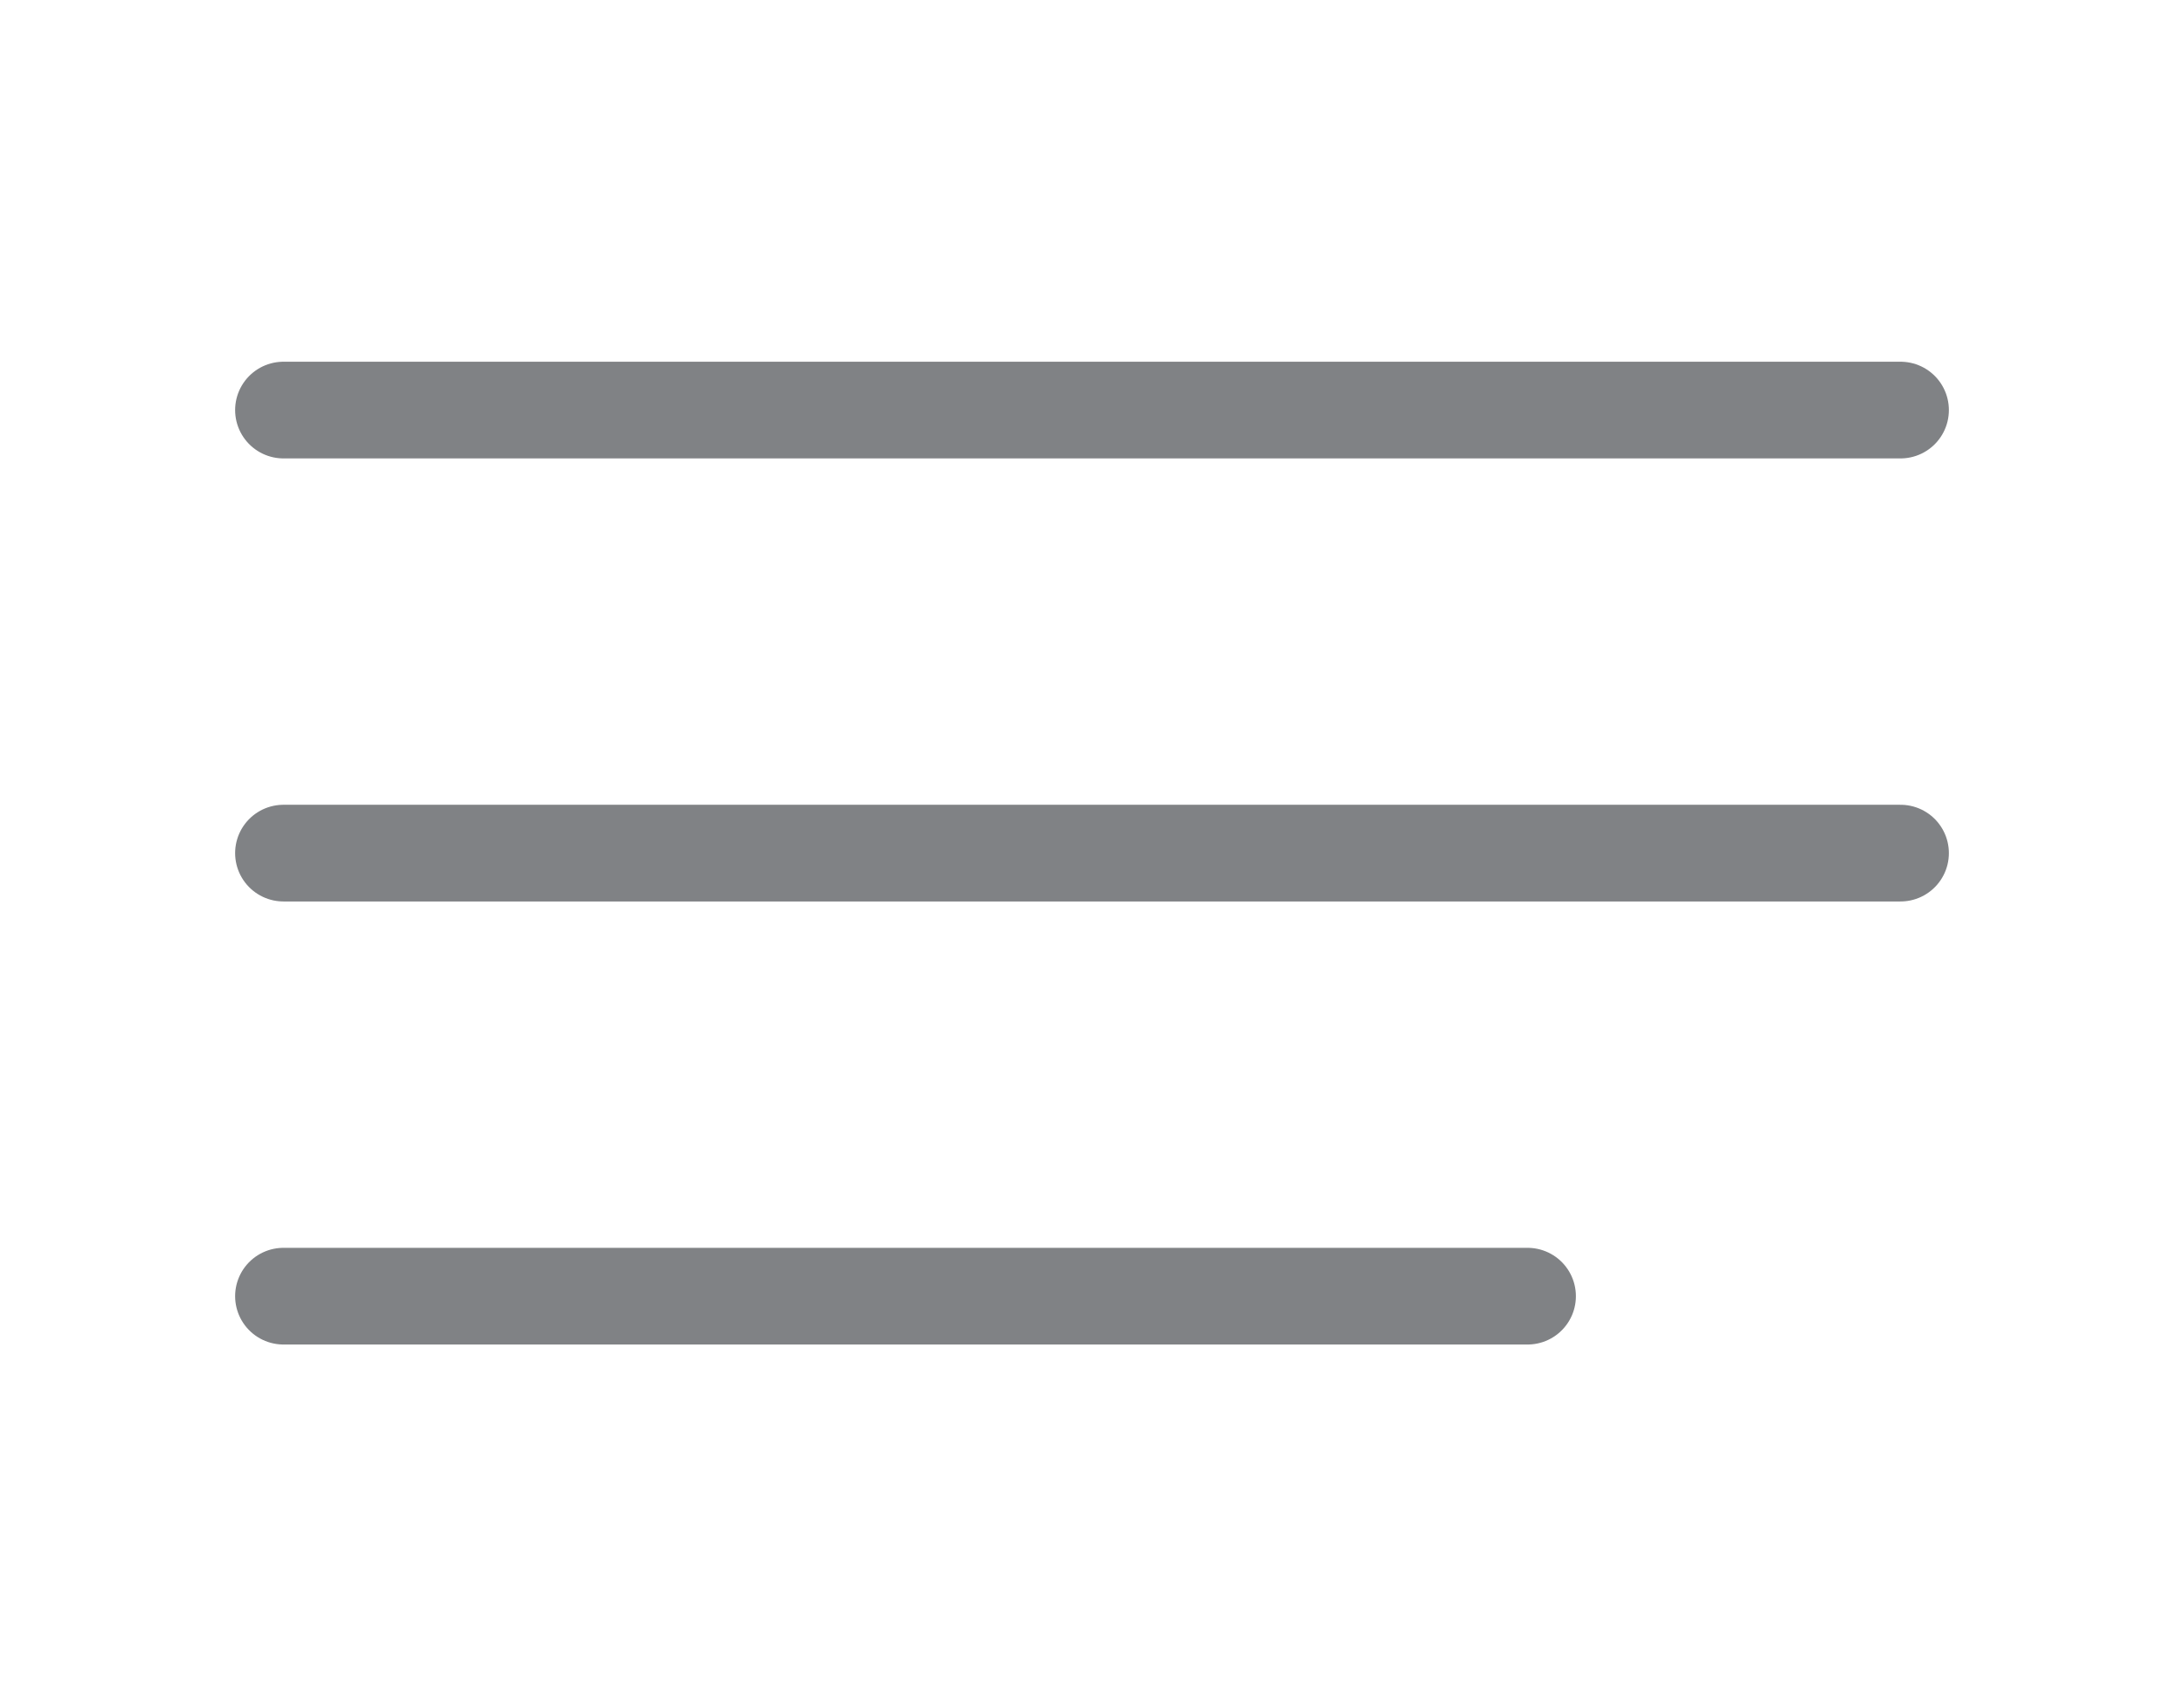
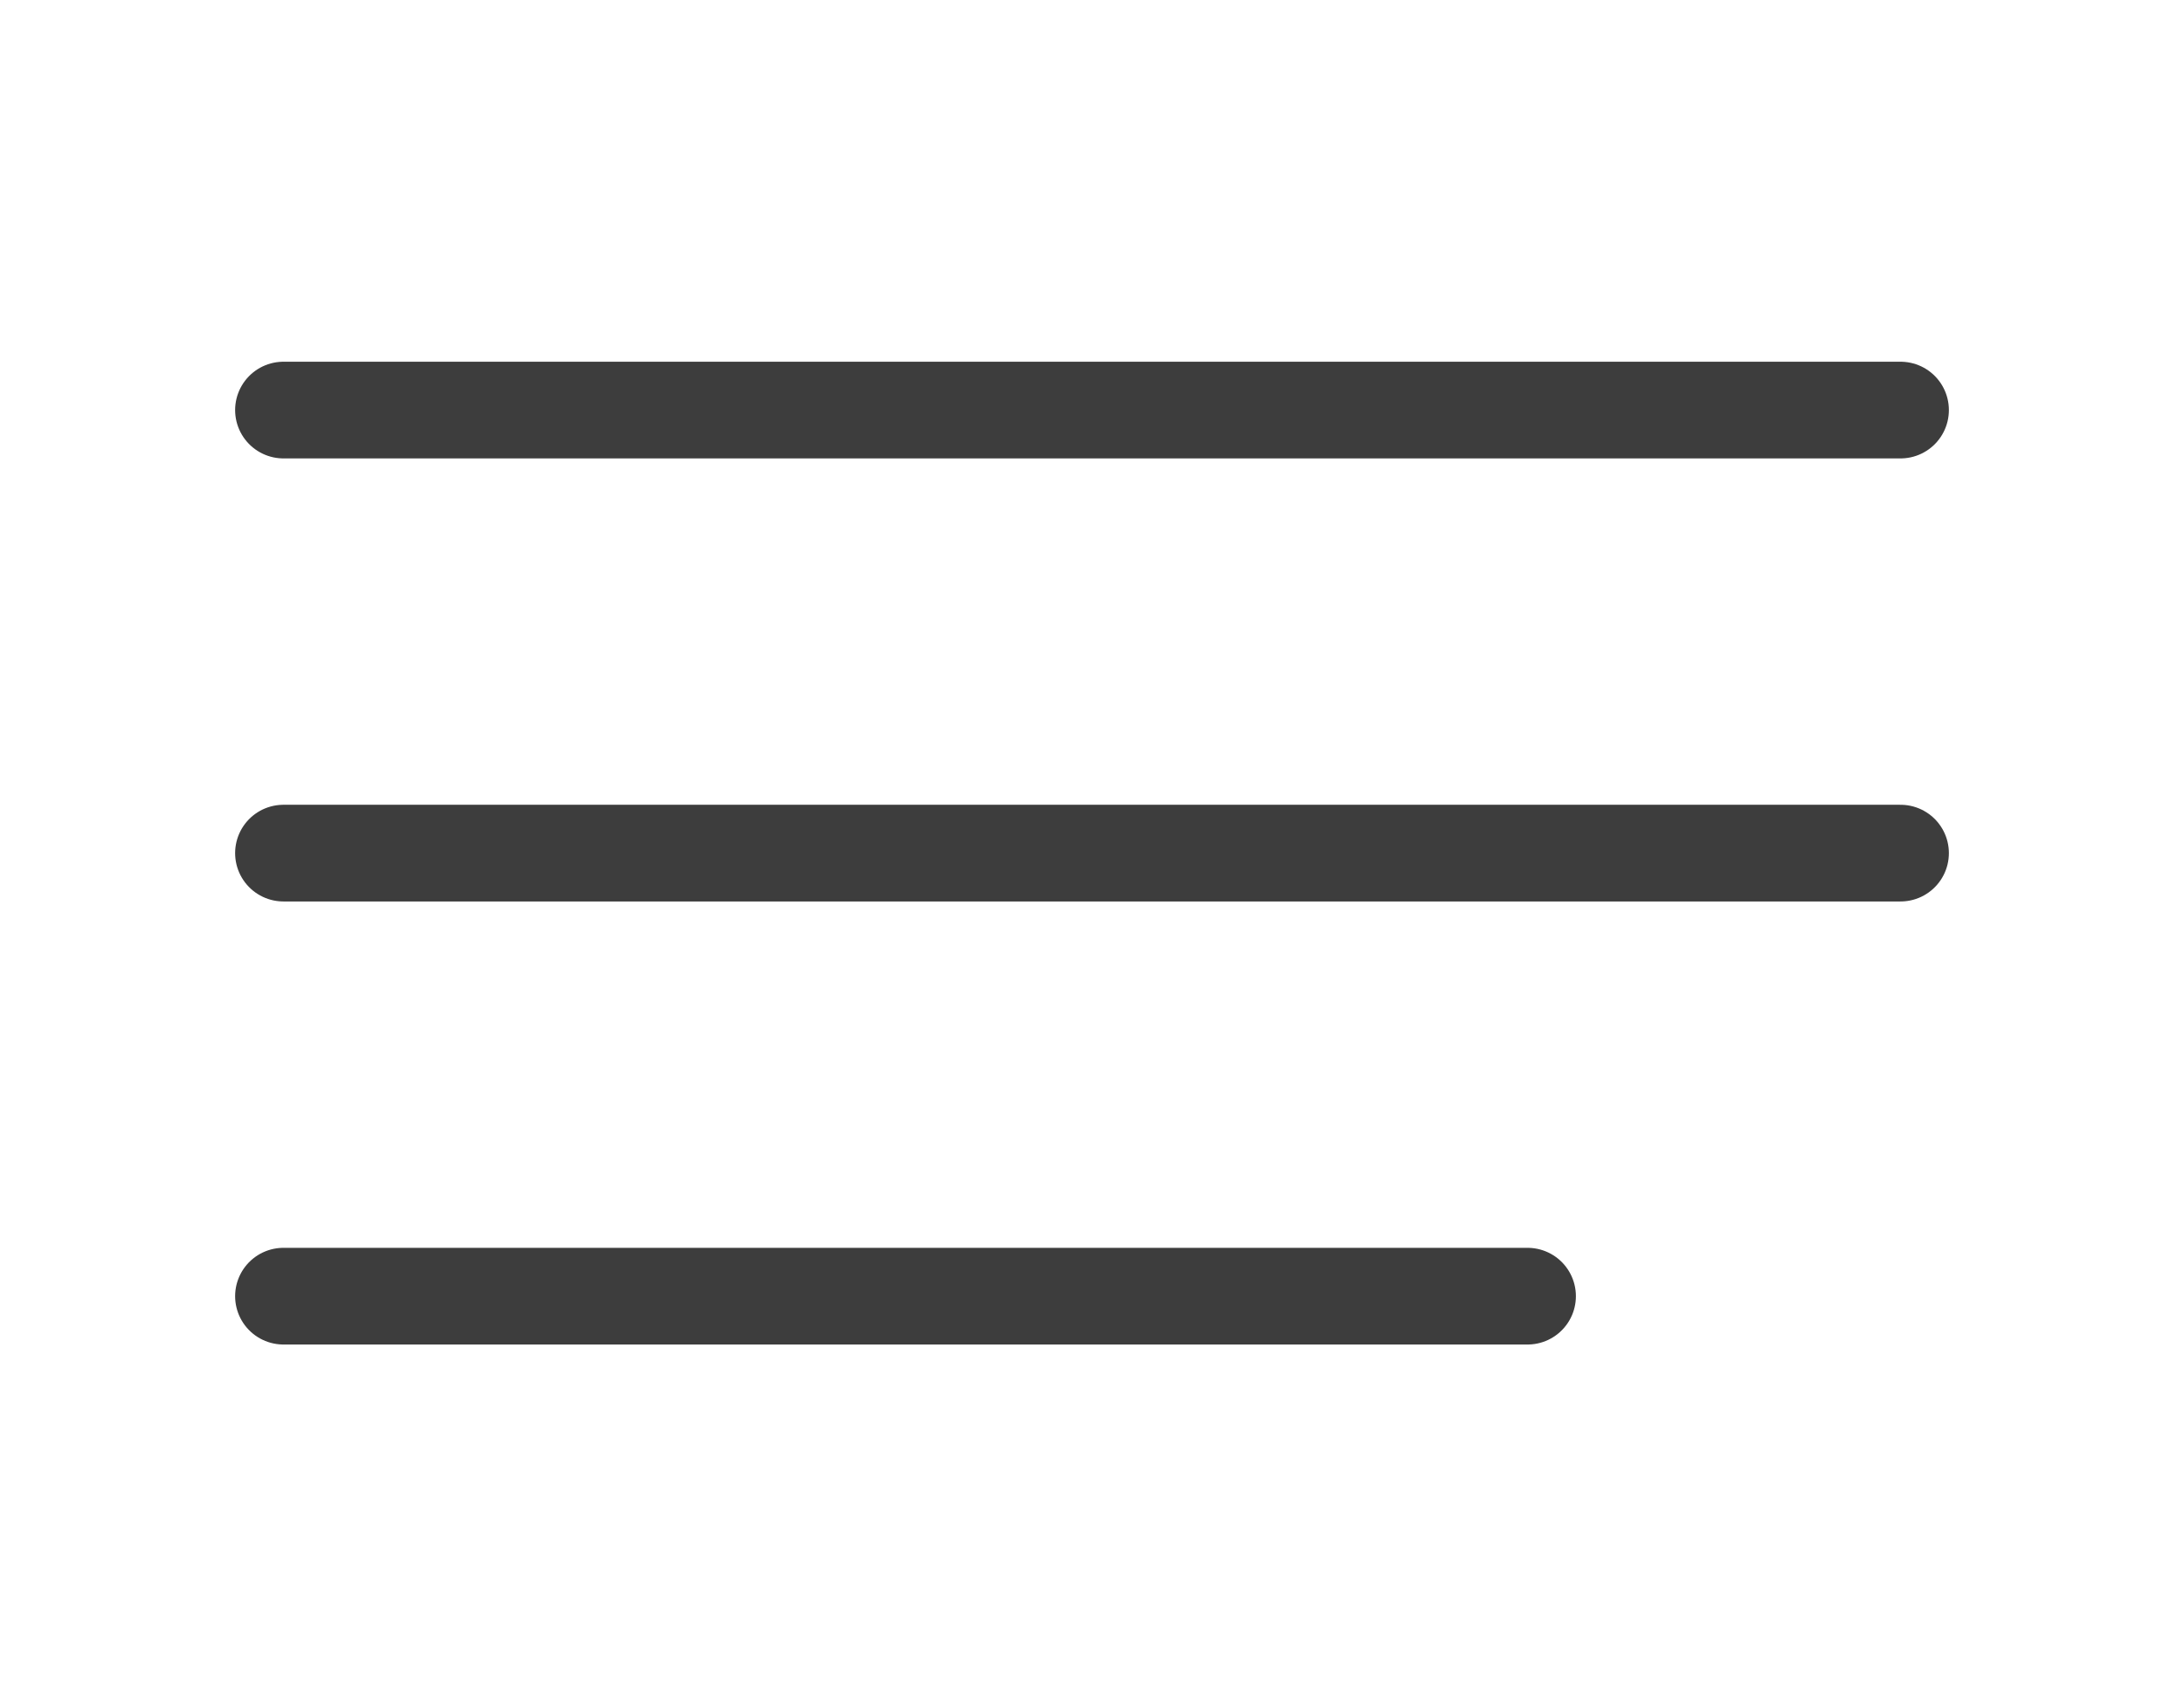
<svg xmlns="http://www.w3.org/2000/svg" id="Layer_1" version="1.1" viewBox="0 0 192 150">
  <defs>
    <style>
      .st0 {
        fill: none;
-         stroke: #808285;
+         stroke: #3d3d3d;
        stroke-linecap: round;
        stroke-linejoin: round;
        stroke-width: 8.5px;
      }
    </style>
  </defs>
  <line class="st0" x1="24.92" y1="36.05" x2="167.08" y2="36.05" />
  <line class="st0" x1="24.92" y1="75" x2="167.08" y2="75" />
  <line class="st0" x1="24.92" y1="113.95" x2="134.29" y2="113.95" />
</svg>
